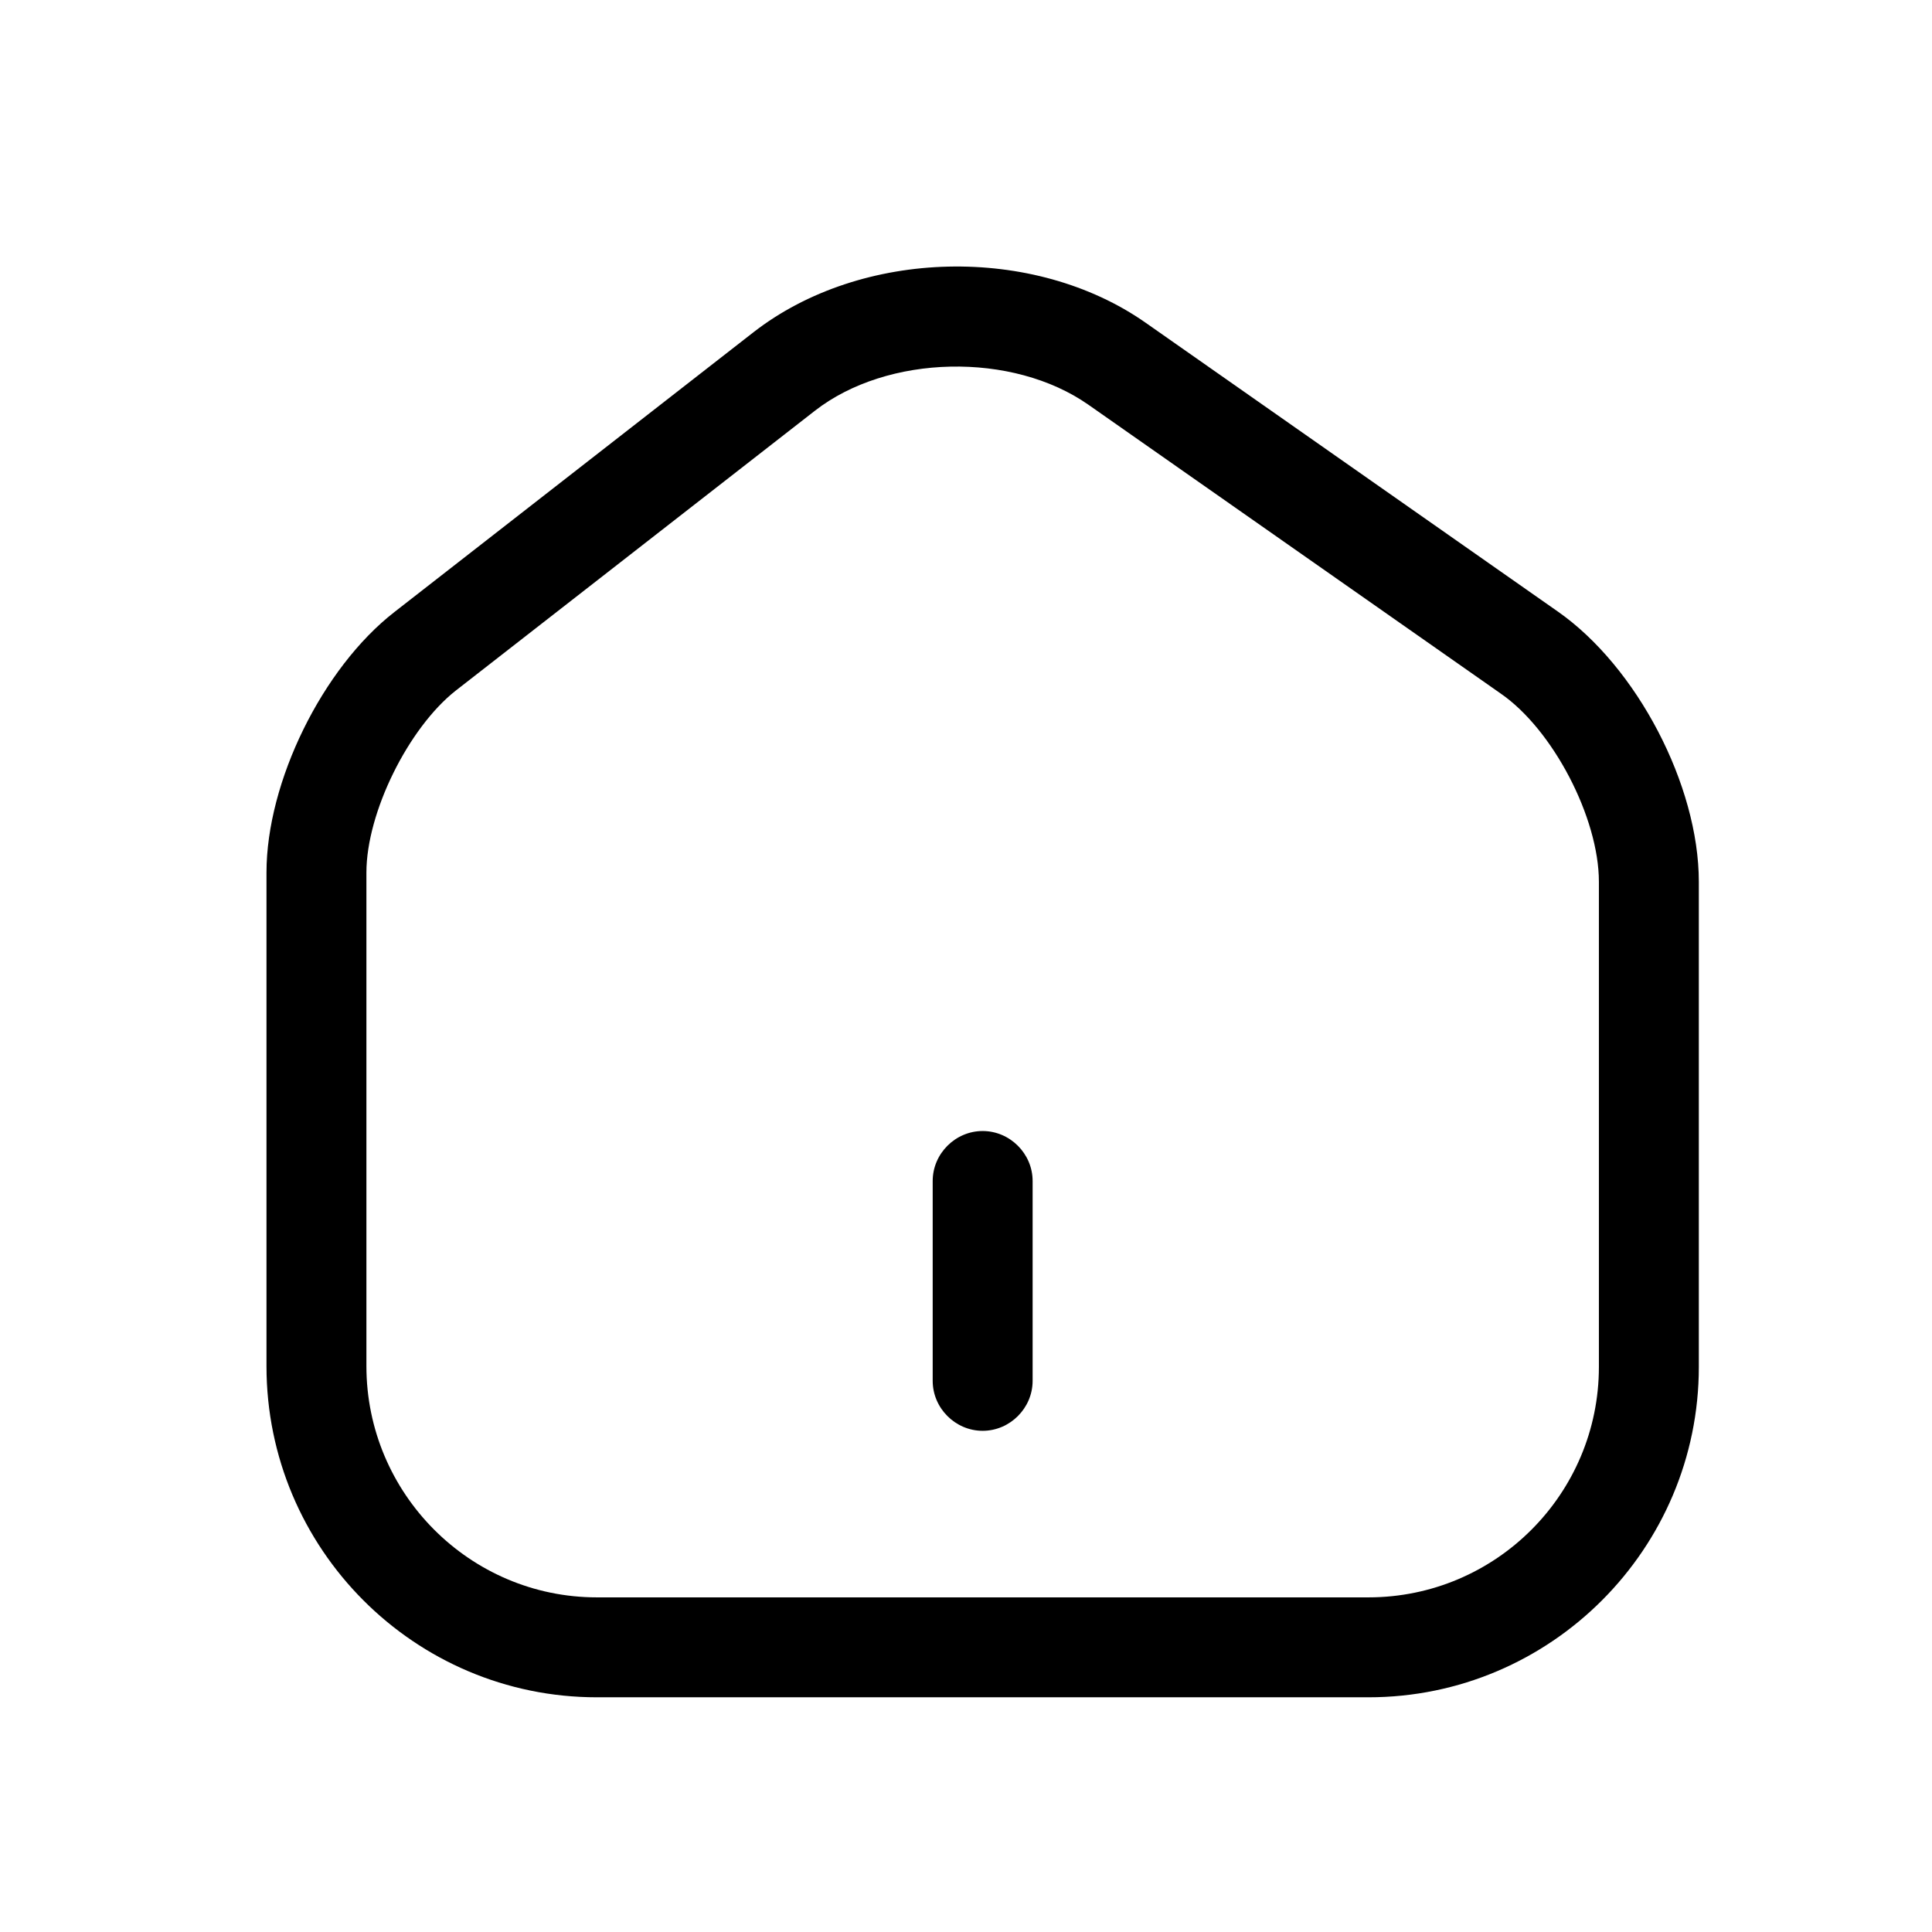
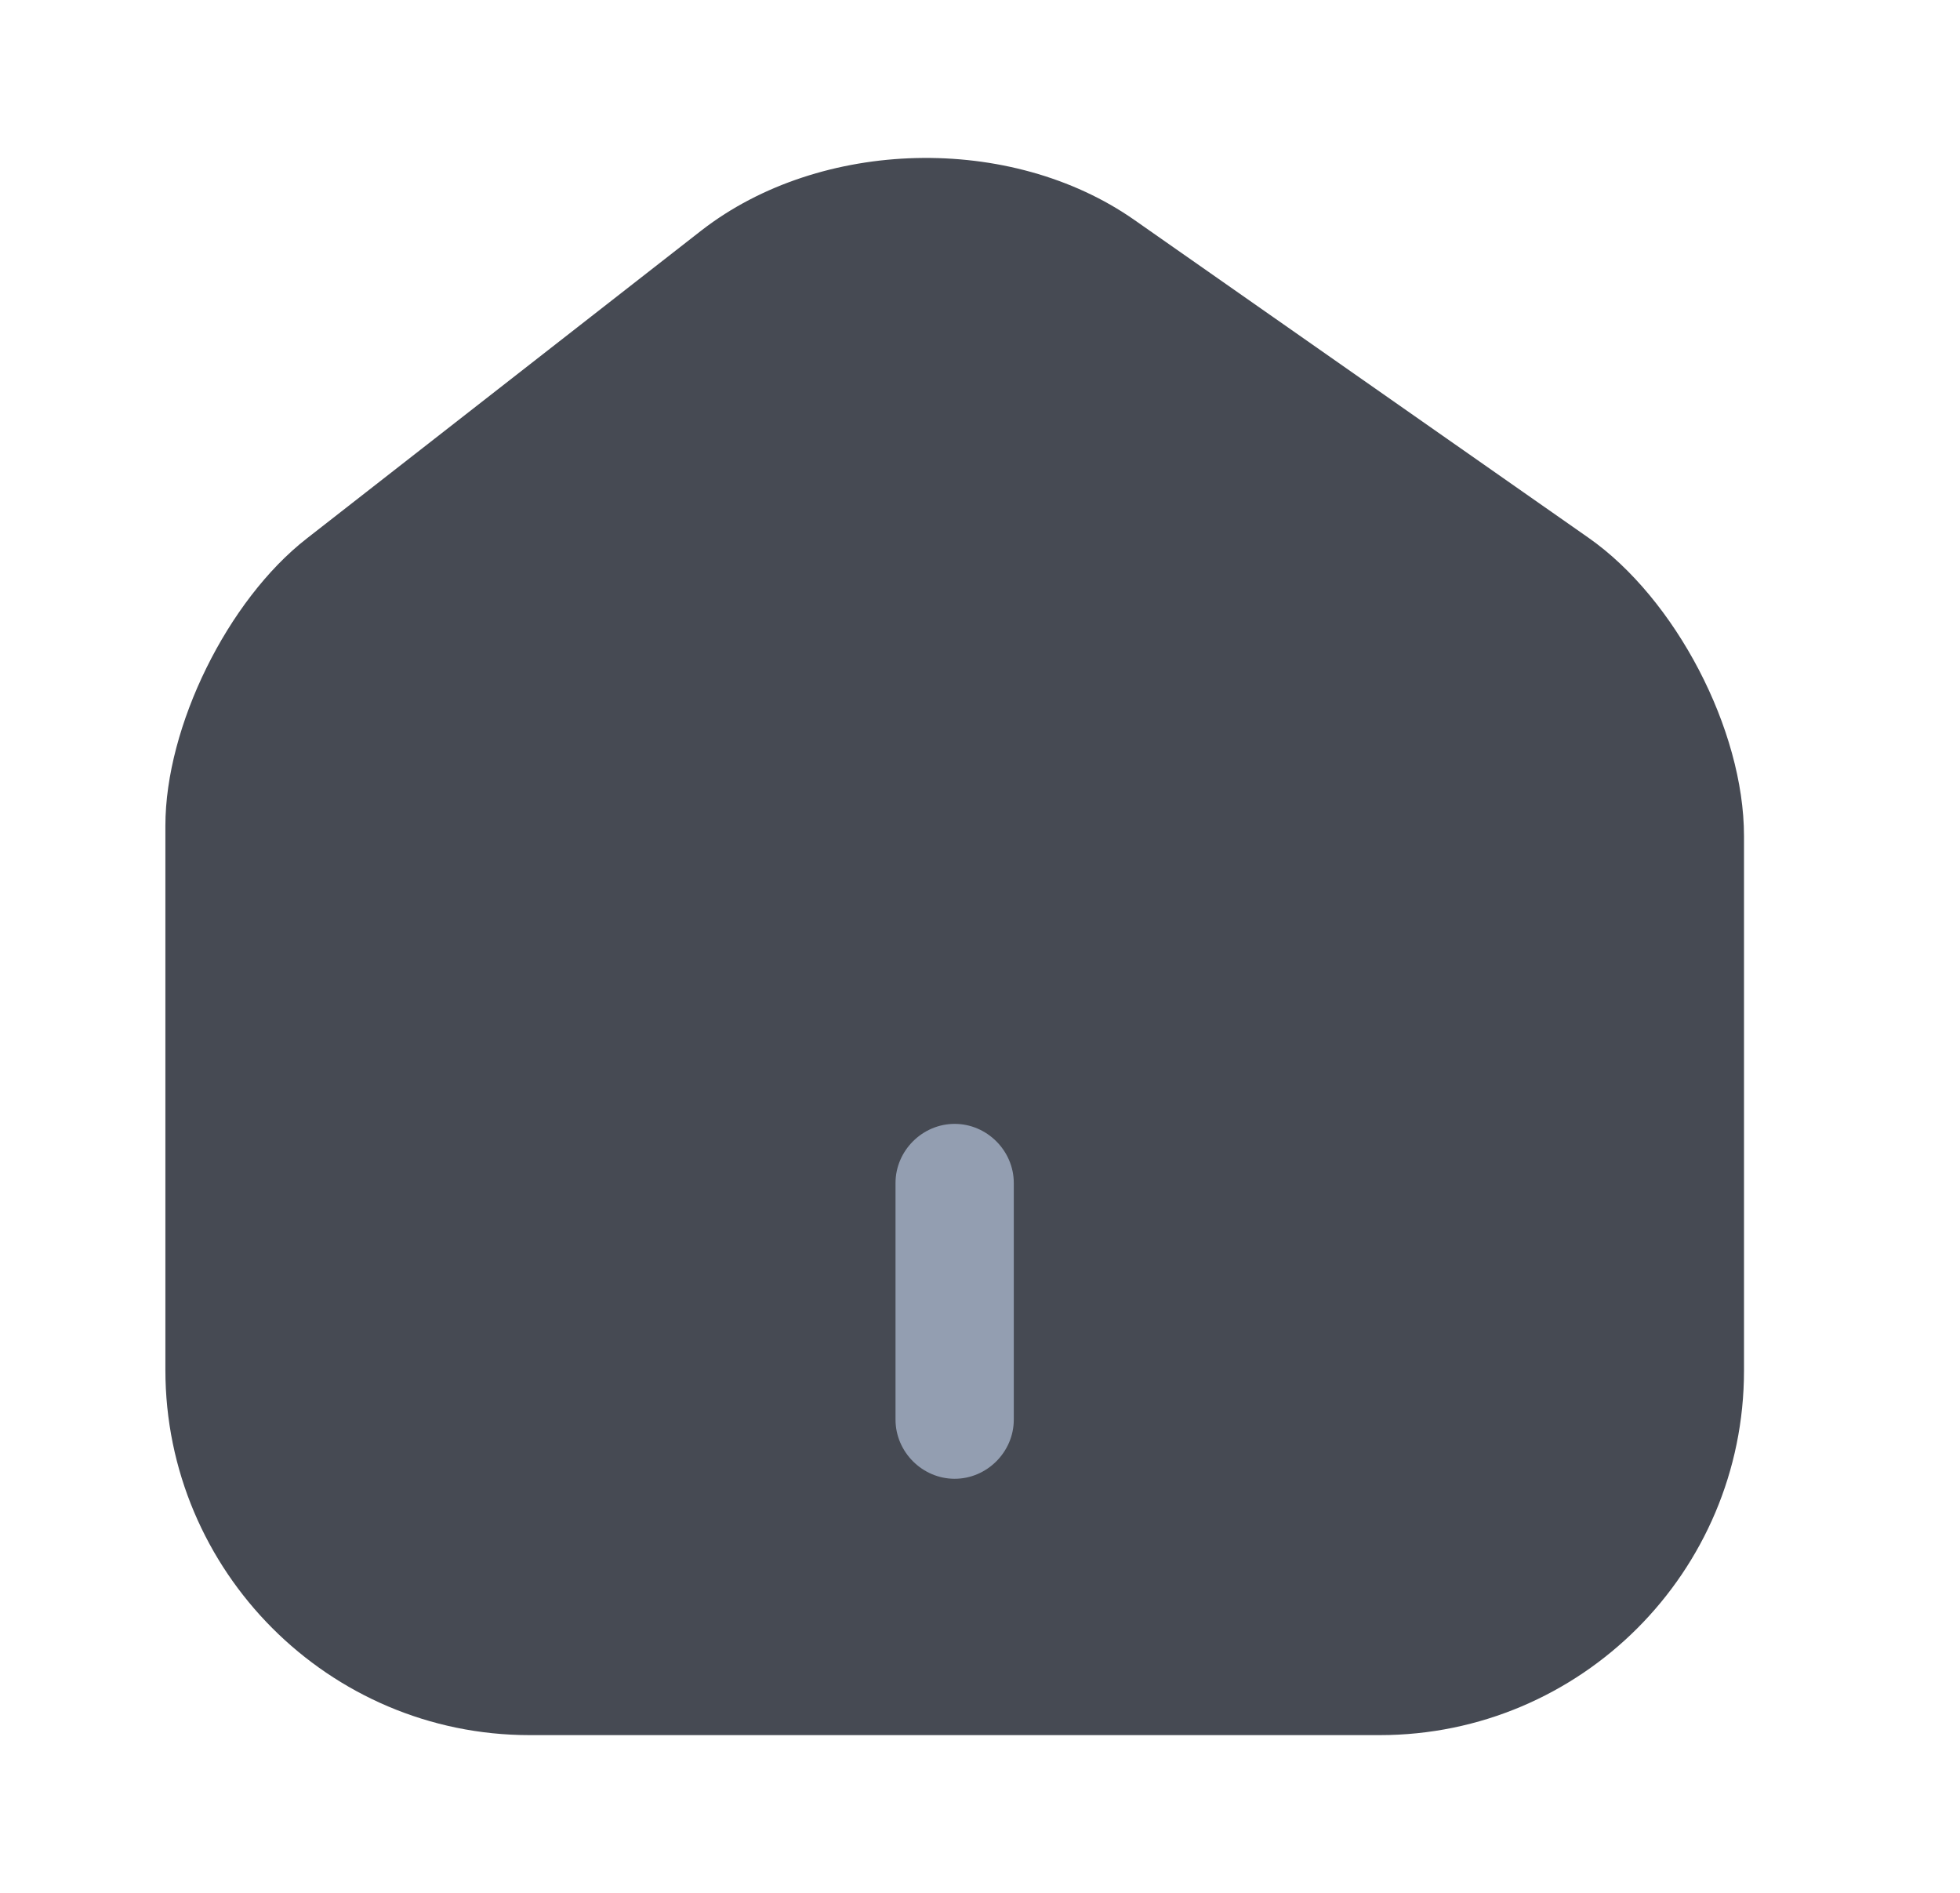
- <svg xmlns="http://www.w3.org/2000/svg" width="29" height="29" viewBox="0 0 29 29" fill="none">
-   <path d="M20.54 25.477H8.96C6.22 25.477 4 23.247 4 20.506V13.097C4 11.736 4.84 10.027 5.92 9.187L11.31 4.987C12.93 3.727 15.52 3.667 17.2 4.847L23.38 9.177C24.57 10.007 25.5 11.787 25.5 13.236V20.517C25.5 23.247 23.28 25.477 20.54 25.477ZM12.23 6.167L6.84 10.367C6.13 10.927 5.5 12.197 5.5 13.097V20.506C5.5 22.416 7.05 23.977 8.96 23.977H20.54C22.45 23.977 24 22.427 24 20.517V13.236C24 12.277 23.31 10.947 22.52 10.406L16.34 6.077C15.2 5.277 13.32 5.317 12.23 6.167Z" fill="currentColor" />
-   <path d="M14.75 21.477C14.34 21.477 14 21.137 14 20.727V17.727C14 17.317 14.34 16.977 14.75 16.977C15.16 16.977 15.5 17.317 15.5 17.727V20.727C15.5 21.137 15.16 21.477 14.75 21.477Z" fill="currentColor" />
+ <svg xmlns="http://www.w3.org/2000/svg" width="29" height="28" viewBox="0 0 29 28" fill="none">
+   <g style="mix-blend-mode:plus-lighter">
+     <path d="M23.506 7.957L16.786 3.255C14.954 1.972 12.142 2.042 10.381 3.407L4.536 7.968C3.369 8.878 2.447 10.745 2.447 12.215V20.265C2.447 23.24 4.862 25.667 7.837 25.667H20.414C23.389 25.667 25.804 23.252 25.804 20.277V12.367C25.804 10.792 24.789 8.855 23.506 7.957Z" fill="#464A53" />
+     <path d="M14.125 21.875C13.647 21.875 13.25 21.478 13.25 21V17.5C13.25 17.022 13.647 16.625 14.125 16.625C14.603 16.625 15 17.022 15 17.5V21C15 21.478 14.603 21.875 14.125 21.875Z" fill="#939EB1" />
+   </g>
</svg>
